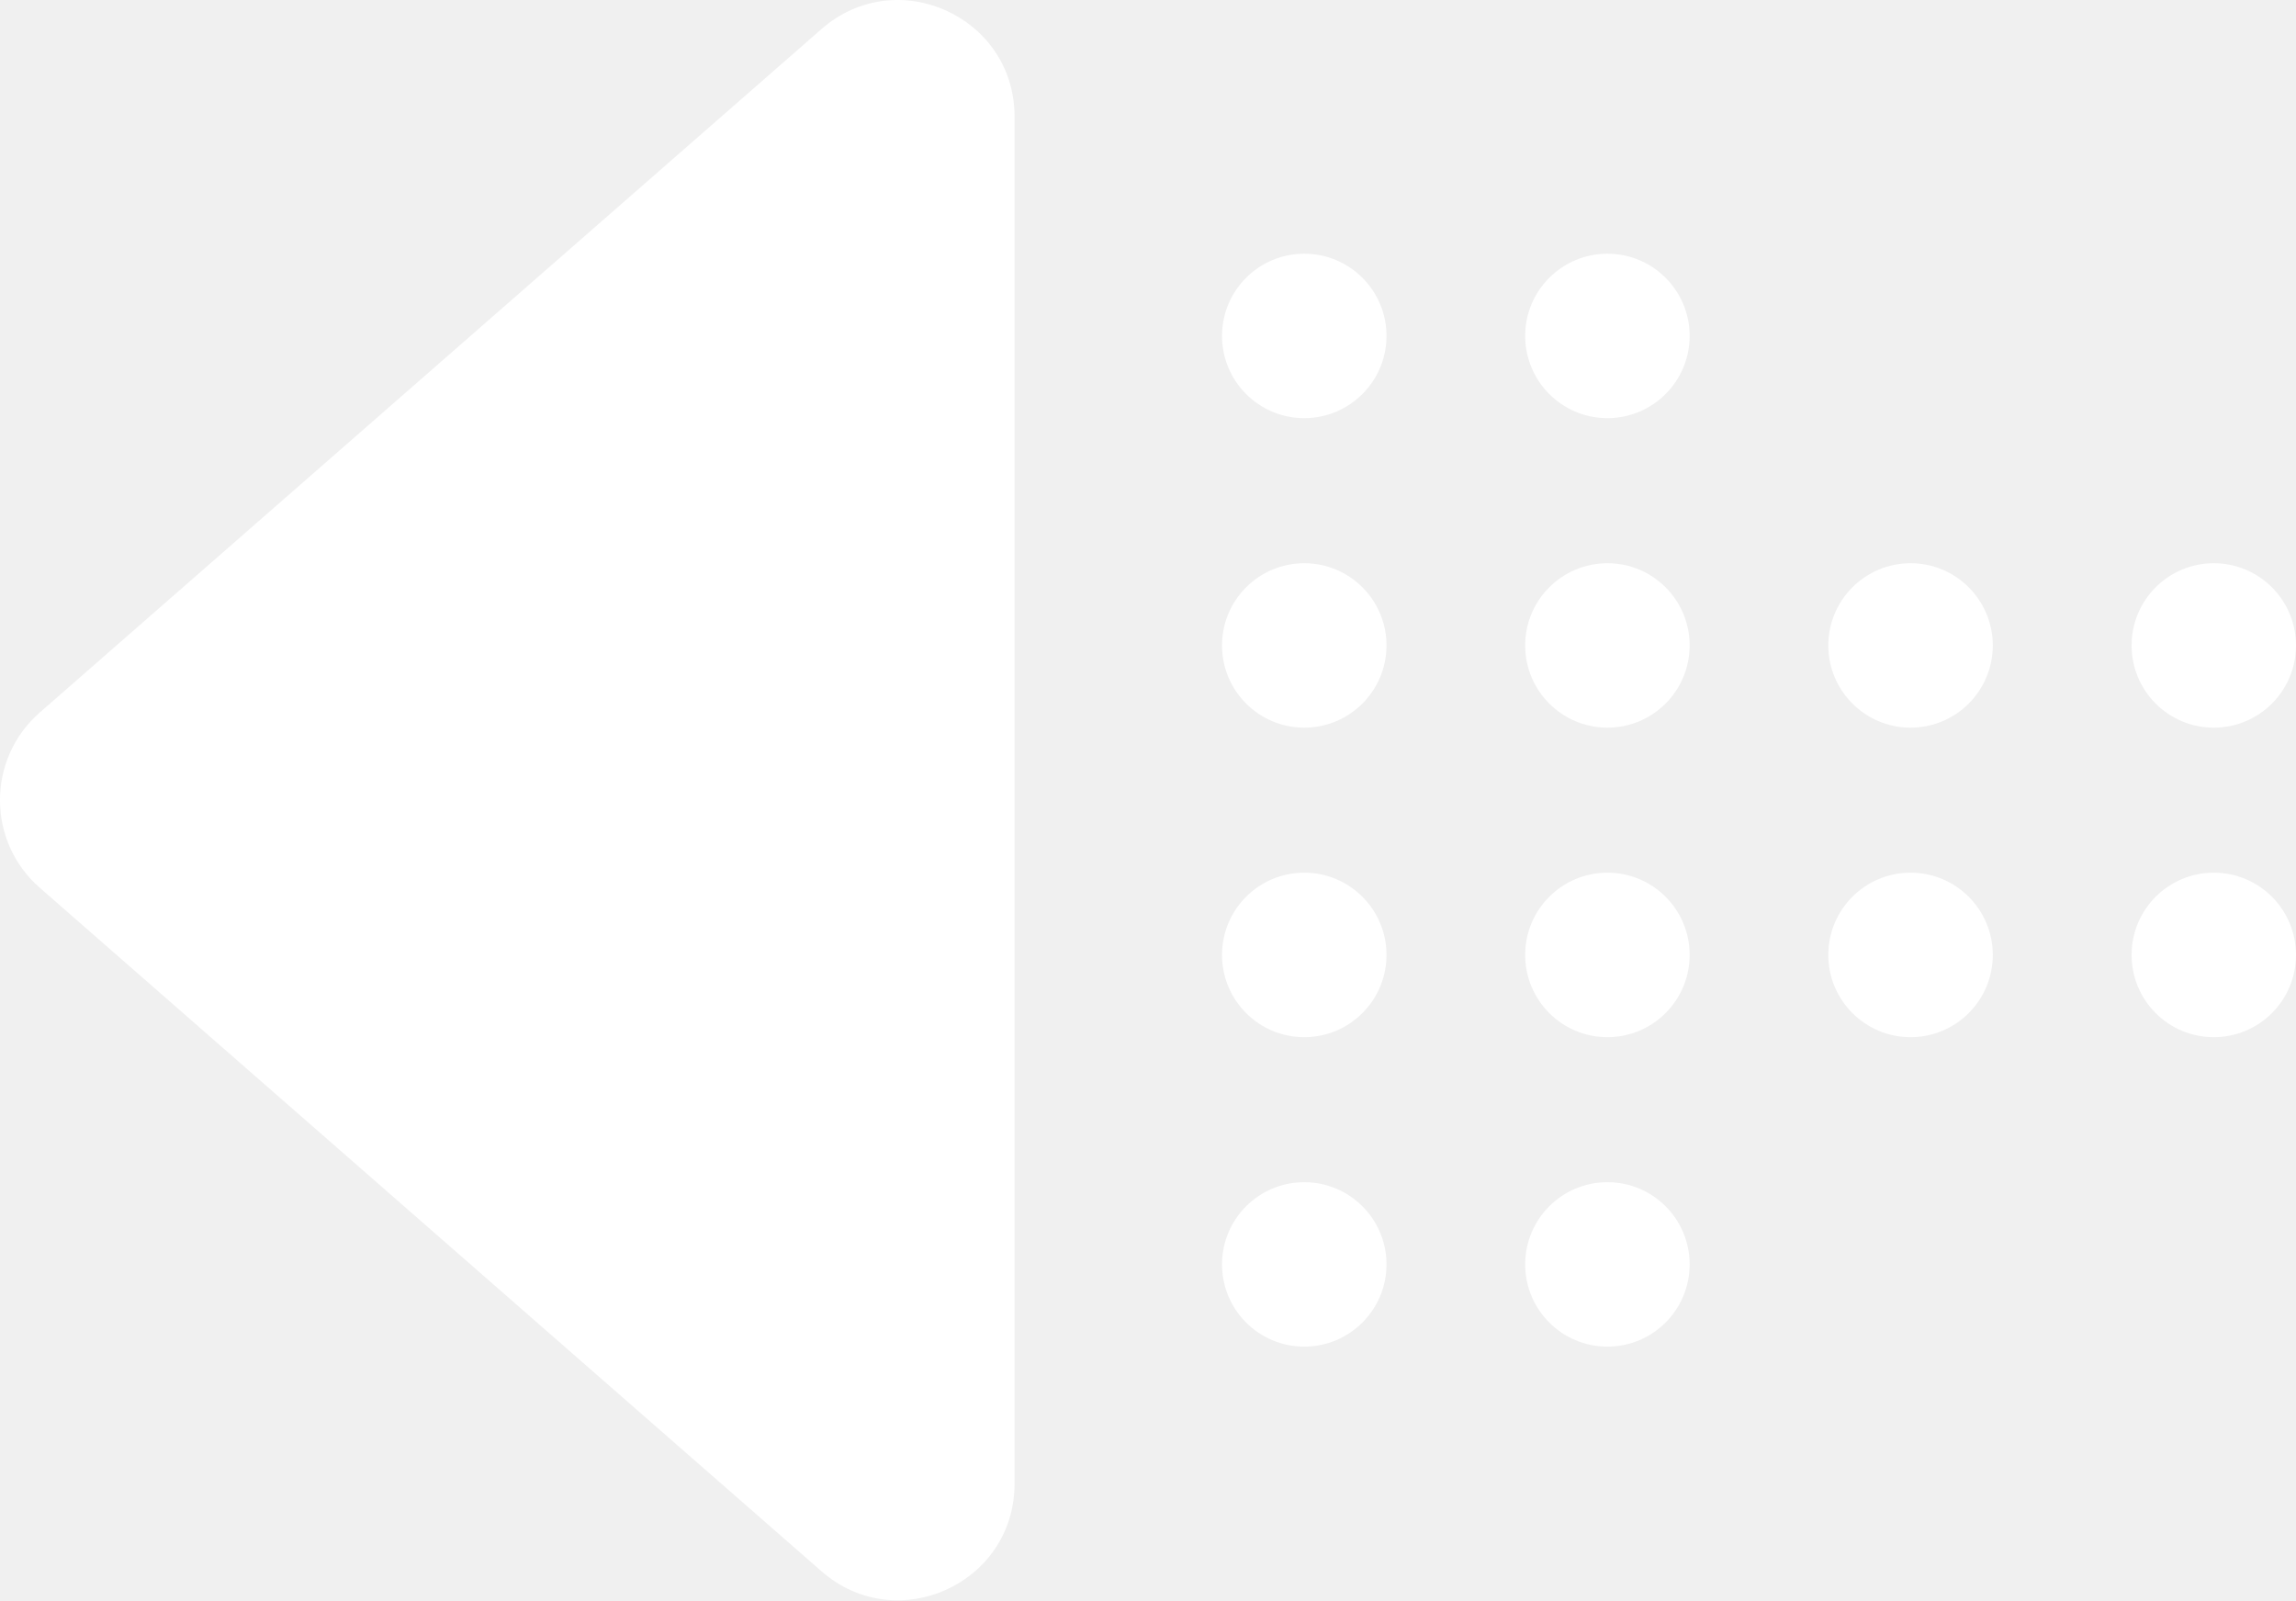
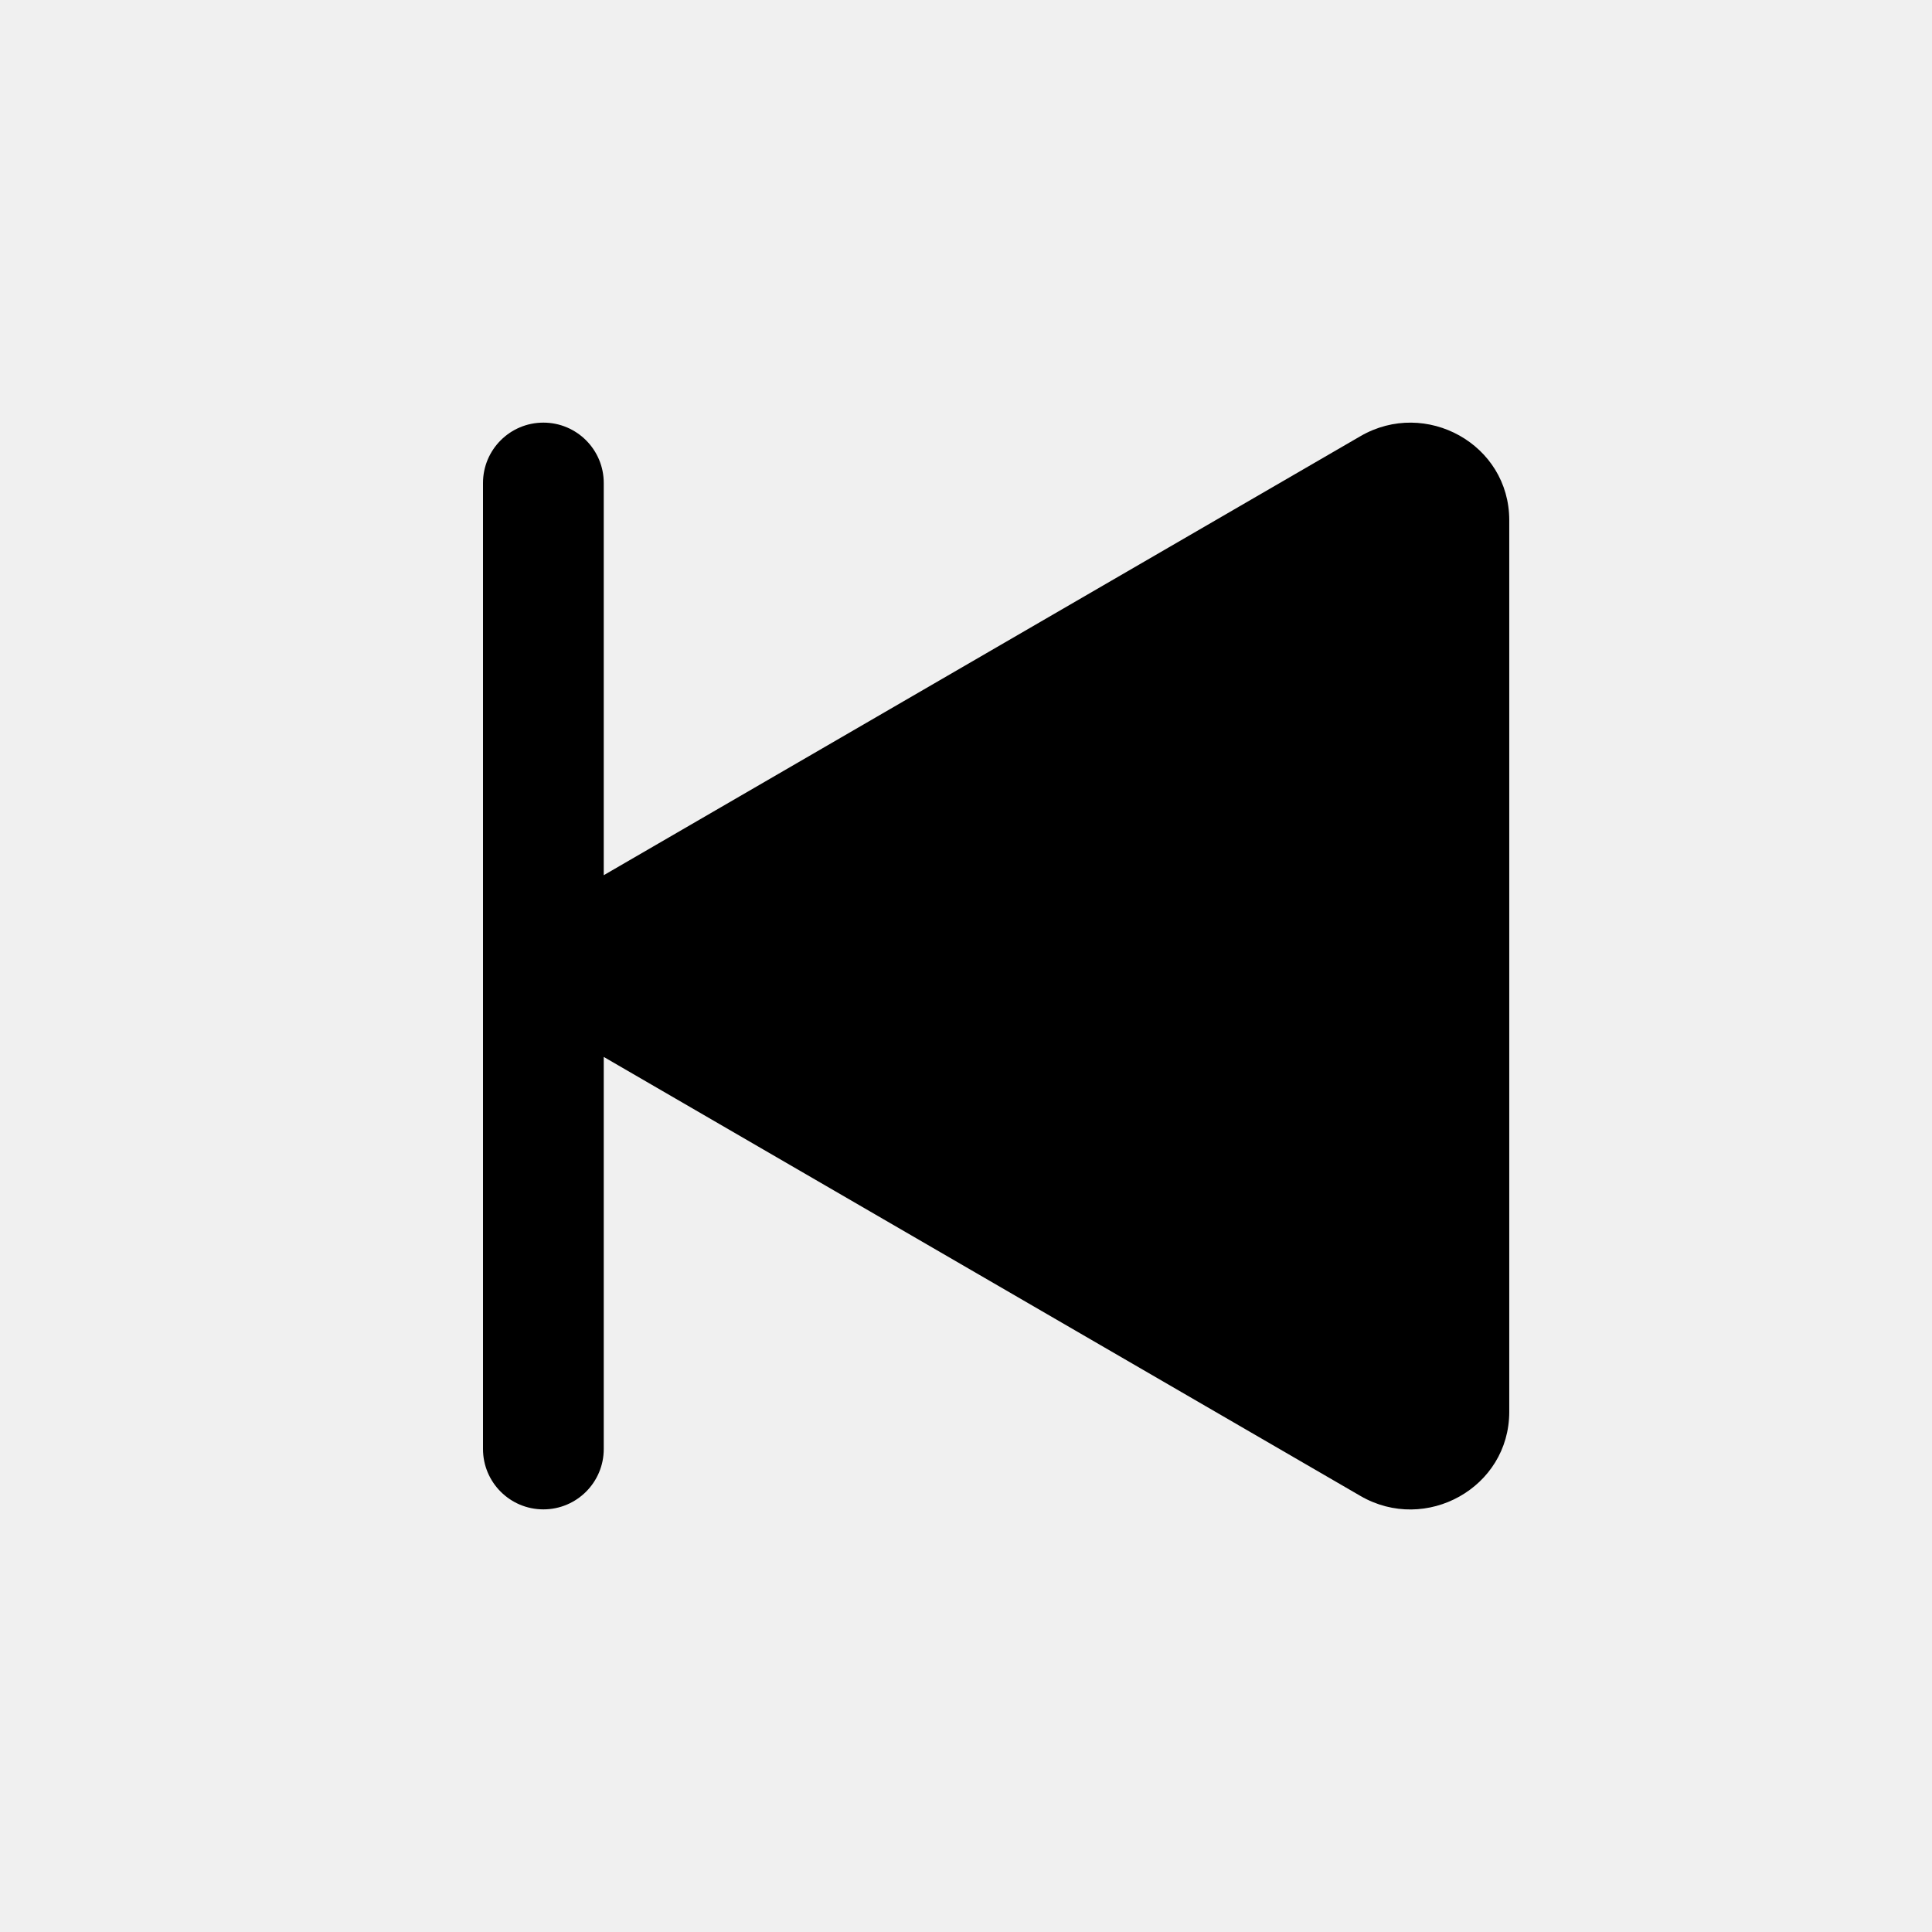
- <svg xmlns="http://www.w3.org/2000/svg" width="33" height="23" viewBox="0 0 33 23" fill="none">
-   <path d="M11.808 0.417L0.572 10.239C-0.191 10.906 -0.191 12.092 0.572 12.758L11.808 22.581C12.89 23.527 14.582 22.759 14.582 21.322L14.582 1.676C14.582 0.239 12.89 -0.529 11.808 0.417" fill="white" />
-   <path d="M18.746 19.352C19.398 19.352 19.928 18.823 19.928 18.17C19.928 17.518 19.398 16.989 18.746 16.989C18.093 16.989 17.564 17.518 17.564 18.17C17.564 18.823 18.093 19.352 18.746 19.352Z" fill="white" />
-   <path d="M18.746 14.905C19.398 14.905 19.928 14.376 19.928 13.723C19.928 13.07 19.398 12.541 18.746 12.541C18.093 12.541 17.564 13.07 17.564 13.723C17.564 14.376 18.093 14.905 18.746 14.905Z" fill="white" />
-   <path d="M18.746 10.457C19.398 10.457 19.928 9.928 19.928 9.275C19.928 8.623 19.398 8.094 18.746 8.094C18.093 8.094 17.564 8.623 17.564 9.275C17.564 9.928 18.093 10.457 18.746 10.457Z" fill="white" />
-   <path d="M18.746 6.009C19.398 6.009 19.928 5.48 19.928 4.827C19.928 4.175 19.398 3.646 18.746 3.646C18.093 3.646 17.564 4.175 17.564 4.827C17.564 5.48 18.093 6.009 18.746 6.009Z" fill="white" />
-   <path d="M23.103 19.352C23.756 19.352 24.285 18.823 24.285 18.17C24.285 17.518 23.756 16.989 23.103 16.989C22.451 16.989 21.921 17.518 21.921 18.17C21.921 18.823 22.451 19.352 23.103 19.352Z" fill="white" />
-   <path d="M23.103 14.905C23.756 14.905 24.285 14.376 24.285 13.723C24.285 13.07 23.756 12.541 23.103 12.541C22.451 12.541 21.921 13.07 21.921 13.723C21.921 14.376 22.451 14.905 23.103 14.905Z" fill="white" />
-   <path d="M23.103 10.457C23.756 10.457 24.285 9.928 24.285 9.275C24.285 8.623 23.756 8.094 23.103 8.094C22.451 8.094 21.921 8.623 21.921 9.275C21.921 9.928 22.451 10.457 23.103 10.457Z" fill="white" />
-   <path d="M23.103 6.009C23.756 6.009 24.285 5.48 24.285 4.827C24.285 4.175 23.756 3.646 23.103 3.646C22.451 3.646 21.921 4.175 21.921 4.827C21.921 5.48 22.451 6.009 23.103 6.009Z" fill="white" />
-   <path d="M27.46 14.905C28.113 14.905 28.642 14.376 28.642 13.723C28.642 13.07 28.113 12.541 27.46 12.541C26.808 12.541 26.278 13.07 26.278 13.723C26.278 14.376 26.808 14.905 27.46 14.905Z" fill="white" />
-   <path d="M27.46 10.457C28.113 10.457 28.642 9.928 28.642 9.275C28.642 8.623 28.113 8.094 27.46 8.094C26.808 8.094 26.278 8.623 26.278 9.275C26.278 9.928 26.808 10.457 27.46 10.457Z" fill="white" />
-   <path d="M31.818 14.905C32.471 14.905 33 14.376 33 13.723C33 13.07 32.471 12.541 31.818 12.541C31.166 12.541 30.637 13.07 30.637 13.723C30.637 14.376 31.166 14.905 31.818 14.905Z" fill="white" />
-   <path d="M31.818 10.457C32.471 10.457 33 9.928 33 9.275C33 8.623 32.471 8.094 31.818 8.094C31.166 8.094 30.637 8.623 30.637 9.275C30.637 9.928 31.166 10.457 31.818 10.457Z" fill="white" />
+ <svg xmlns="http://www.w3.org/2000/svg" fill="currentColor" class="bi bi-skip-start-fill" viewBox="0 0 16 16">
+   <path d="M4 4a.5.5 0 0 1 1 0v3.248l6.267-3.636c.54-.313 1.232.066 1.232.696v7.384c0 .63-.692 1.01-1.232.697L5 8.753V12a.5.5 0 0 1-1 0V4z" />
</svg>
